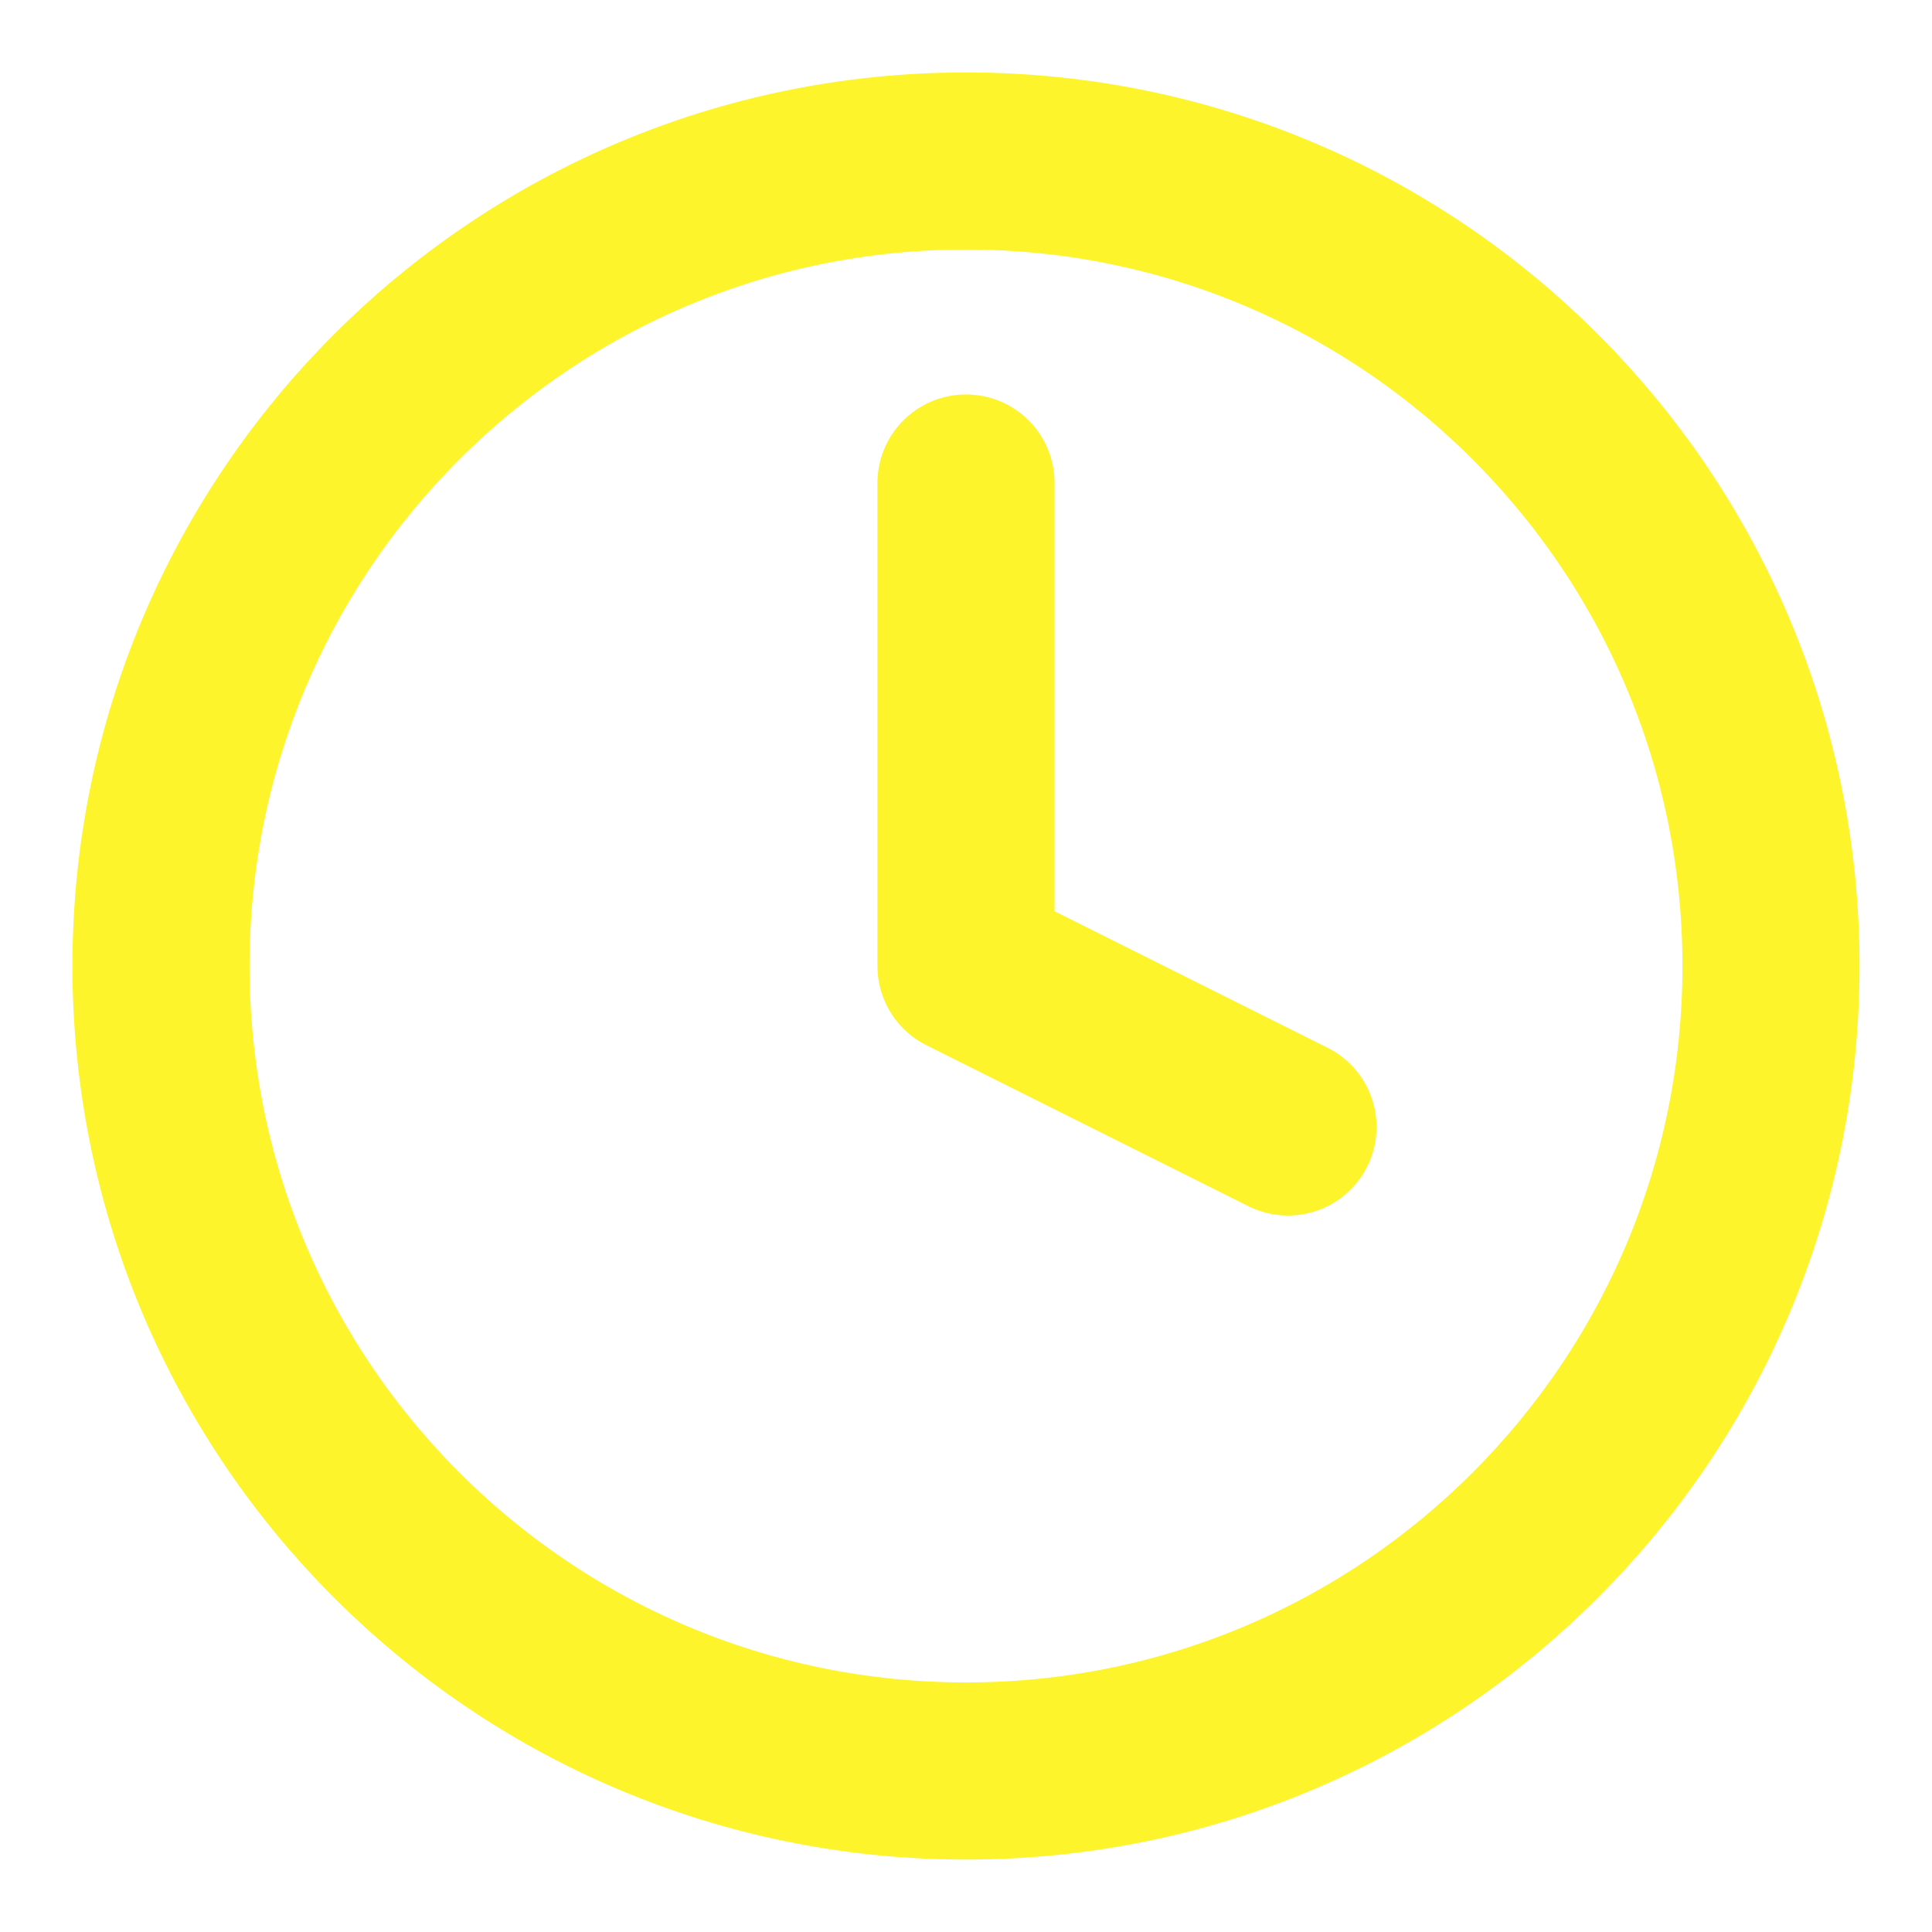
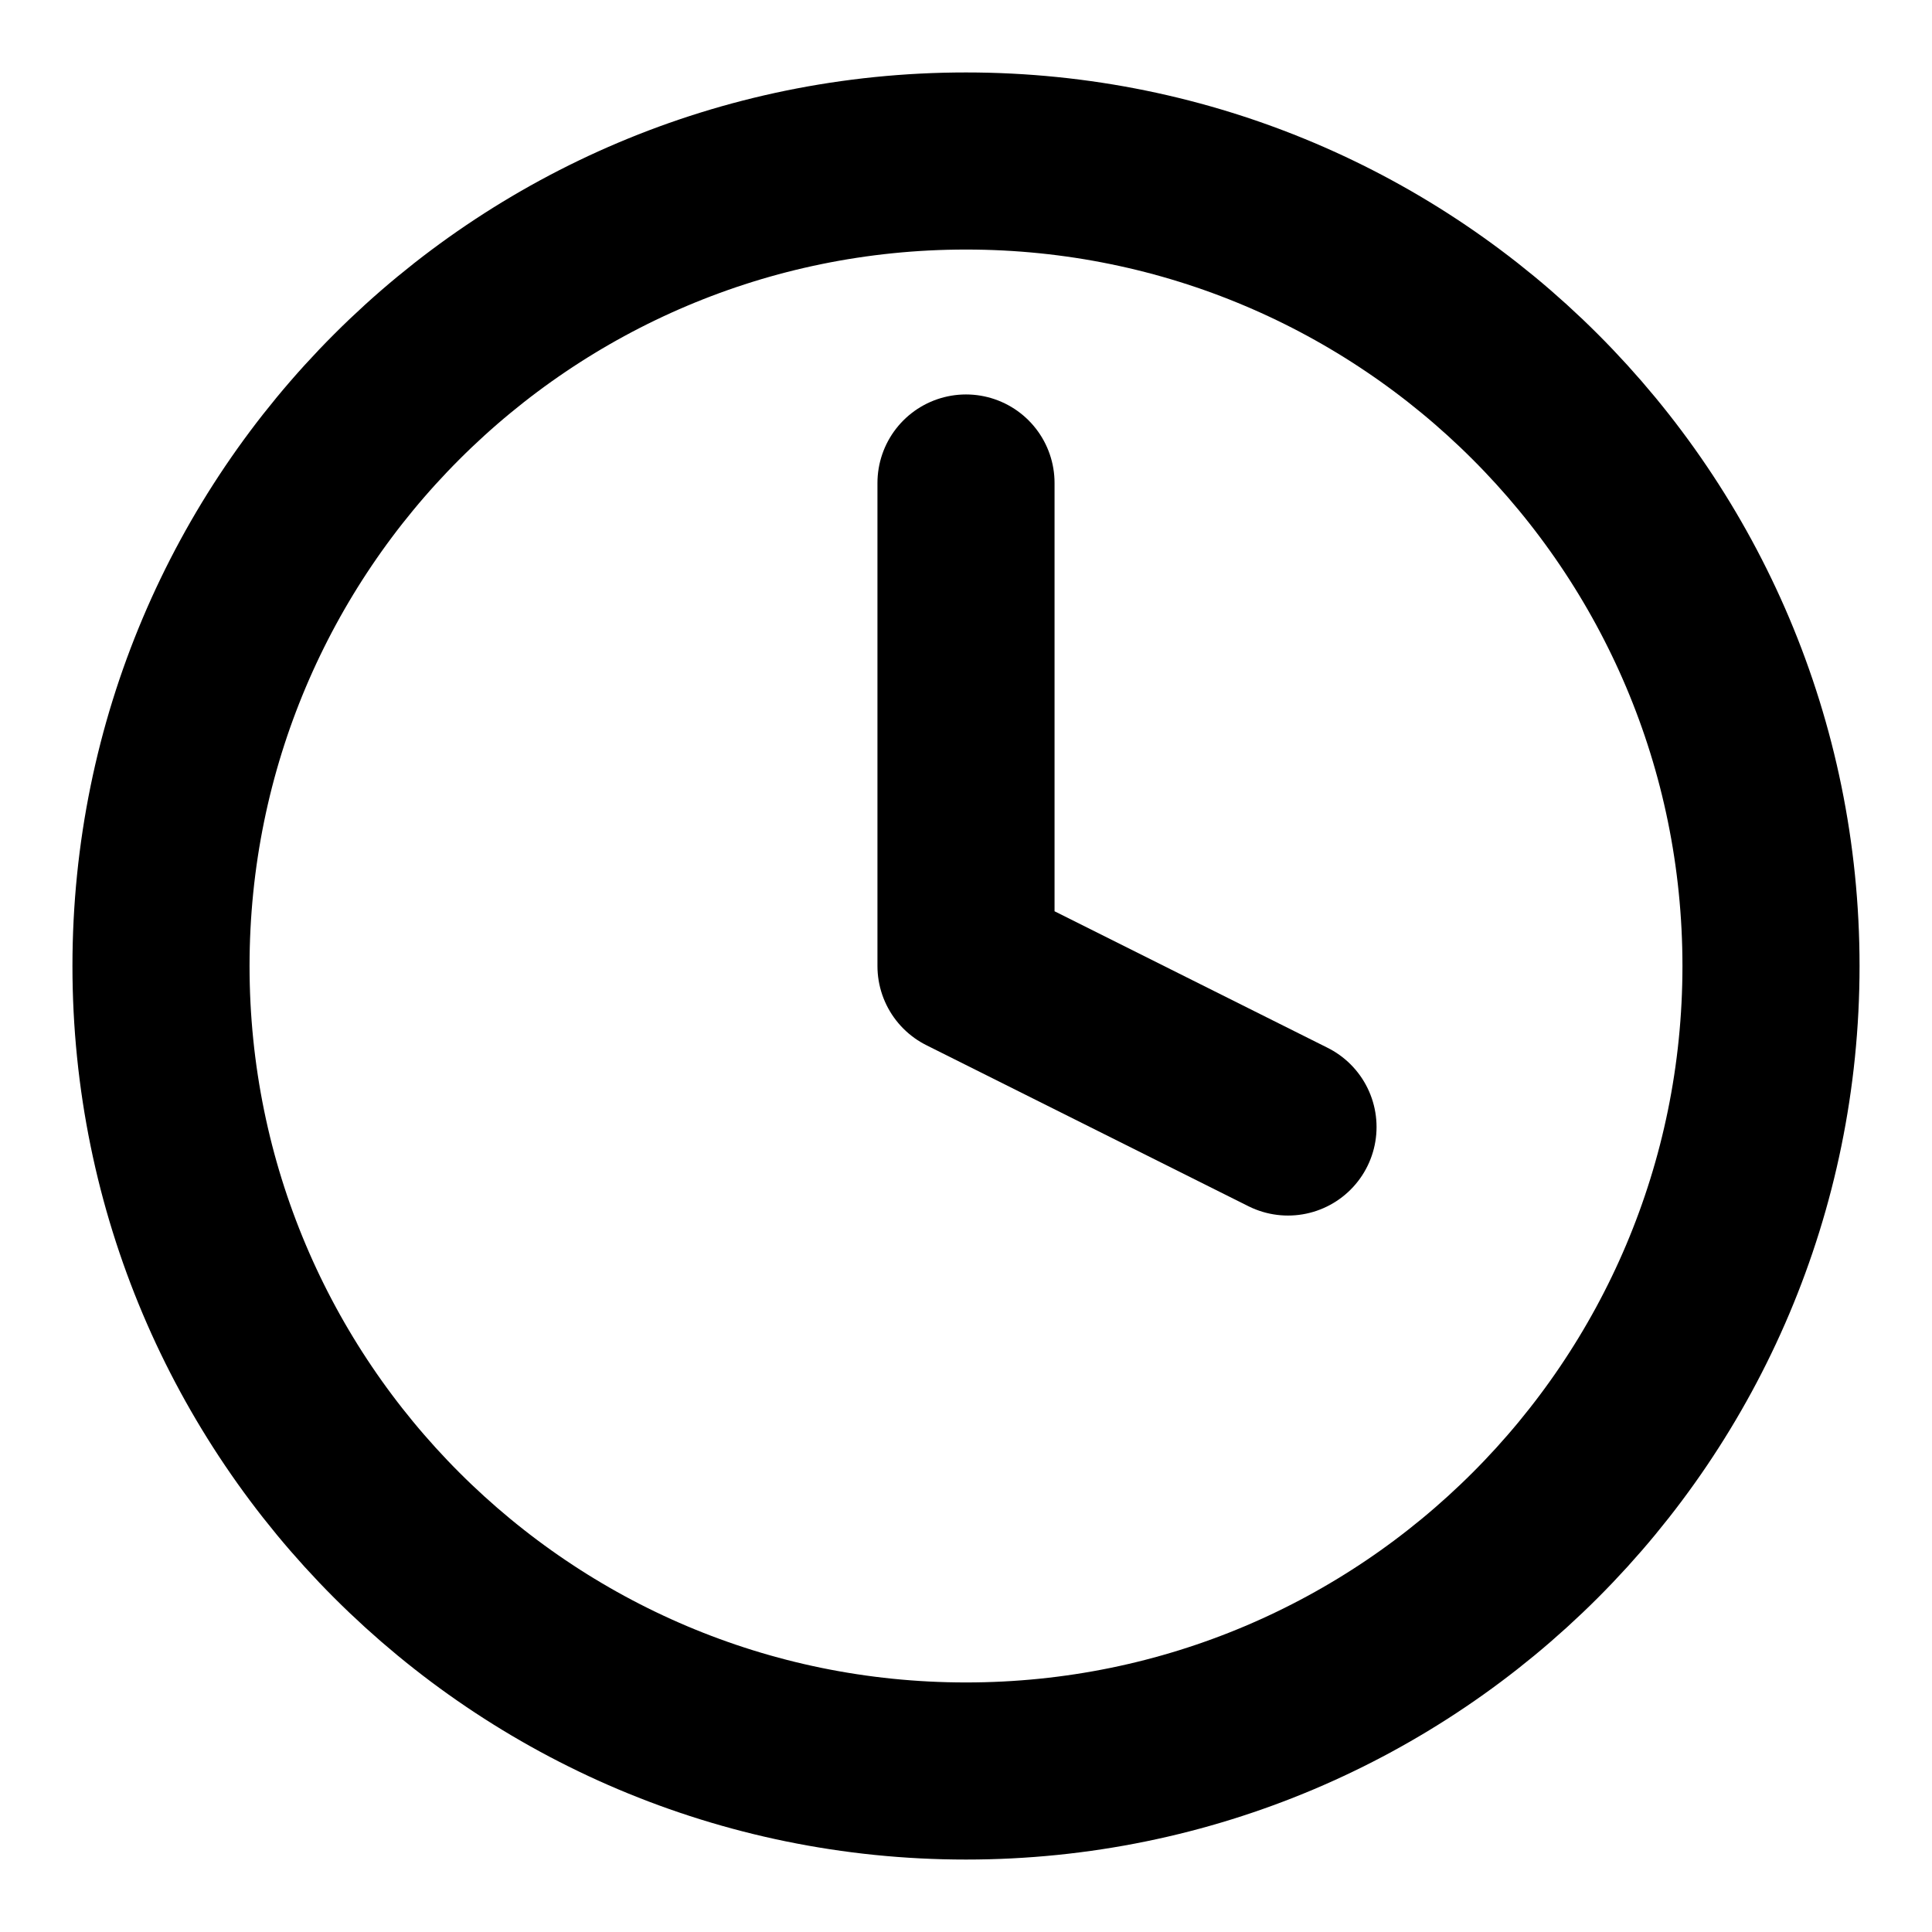
- <svg xmlns="http://www.w3.org/2000/svg" width="32" height="32" viewBox="0 0 24 24" fill="none" stroke="#fdf42b" stroke-width="2.2" stroke-linecap="round" stroke-linejoin="round">
+ <svg xmlns="http://www.w3.org/2000/svg" width="32" height="32" viewBox="0 0 24 24" fill="none" stroke="currentColor" stroke-width="2.2" stroke-linecap="round" stroke-linejoin="round">
  <circle cx="12" cy="12" r="10" />
  <polyline points="12 6 12 12 16 14" />
</svg>
